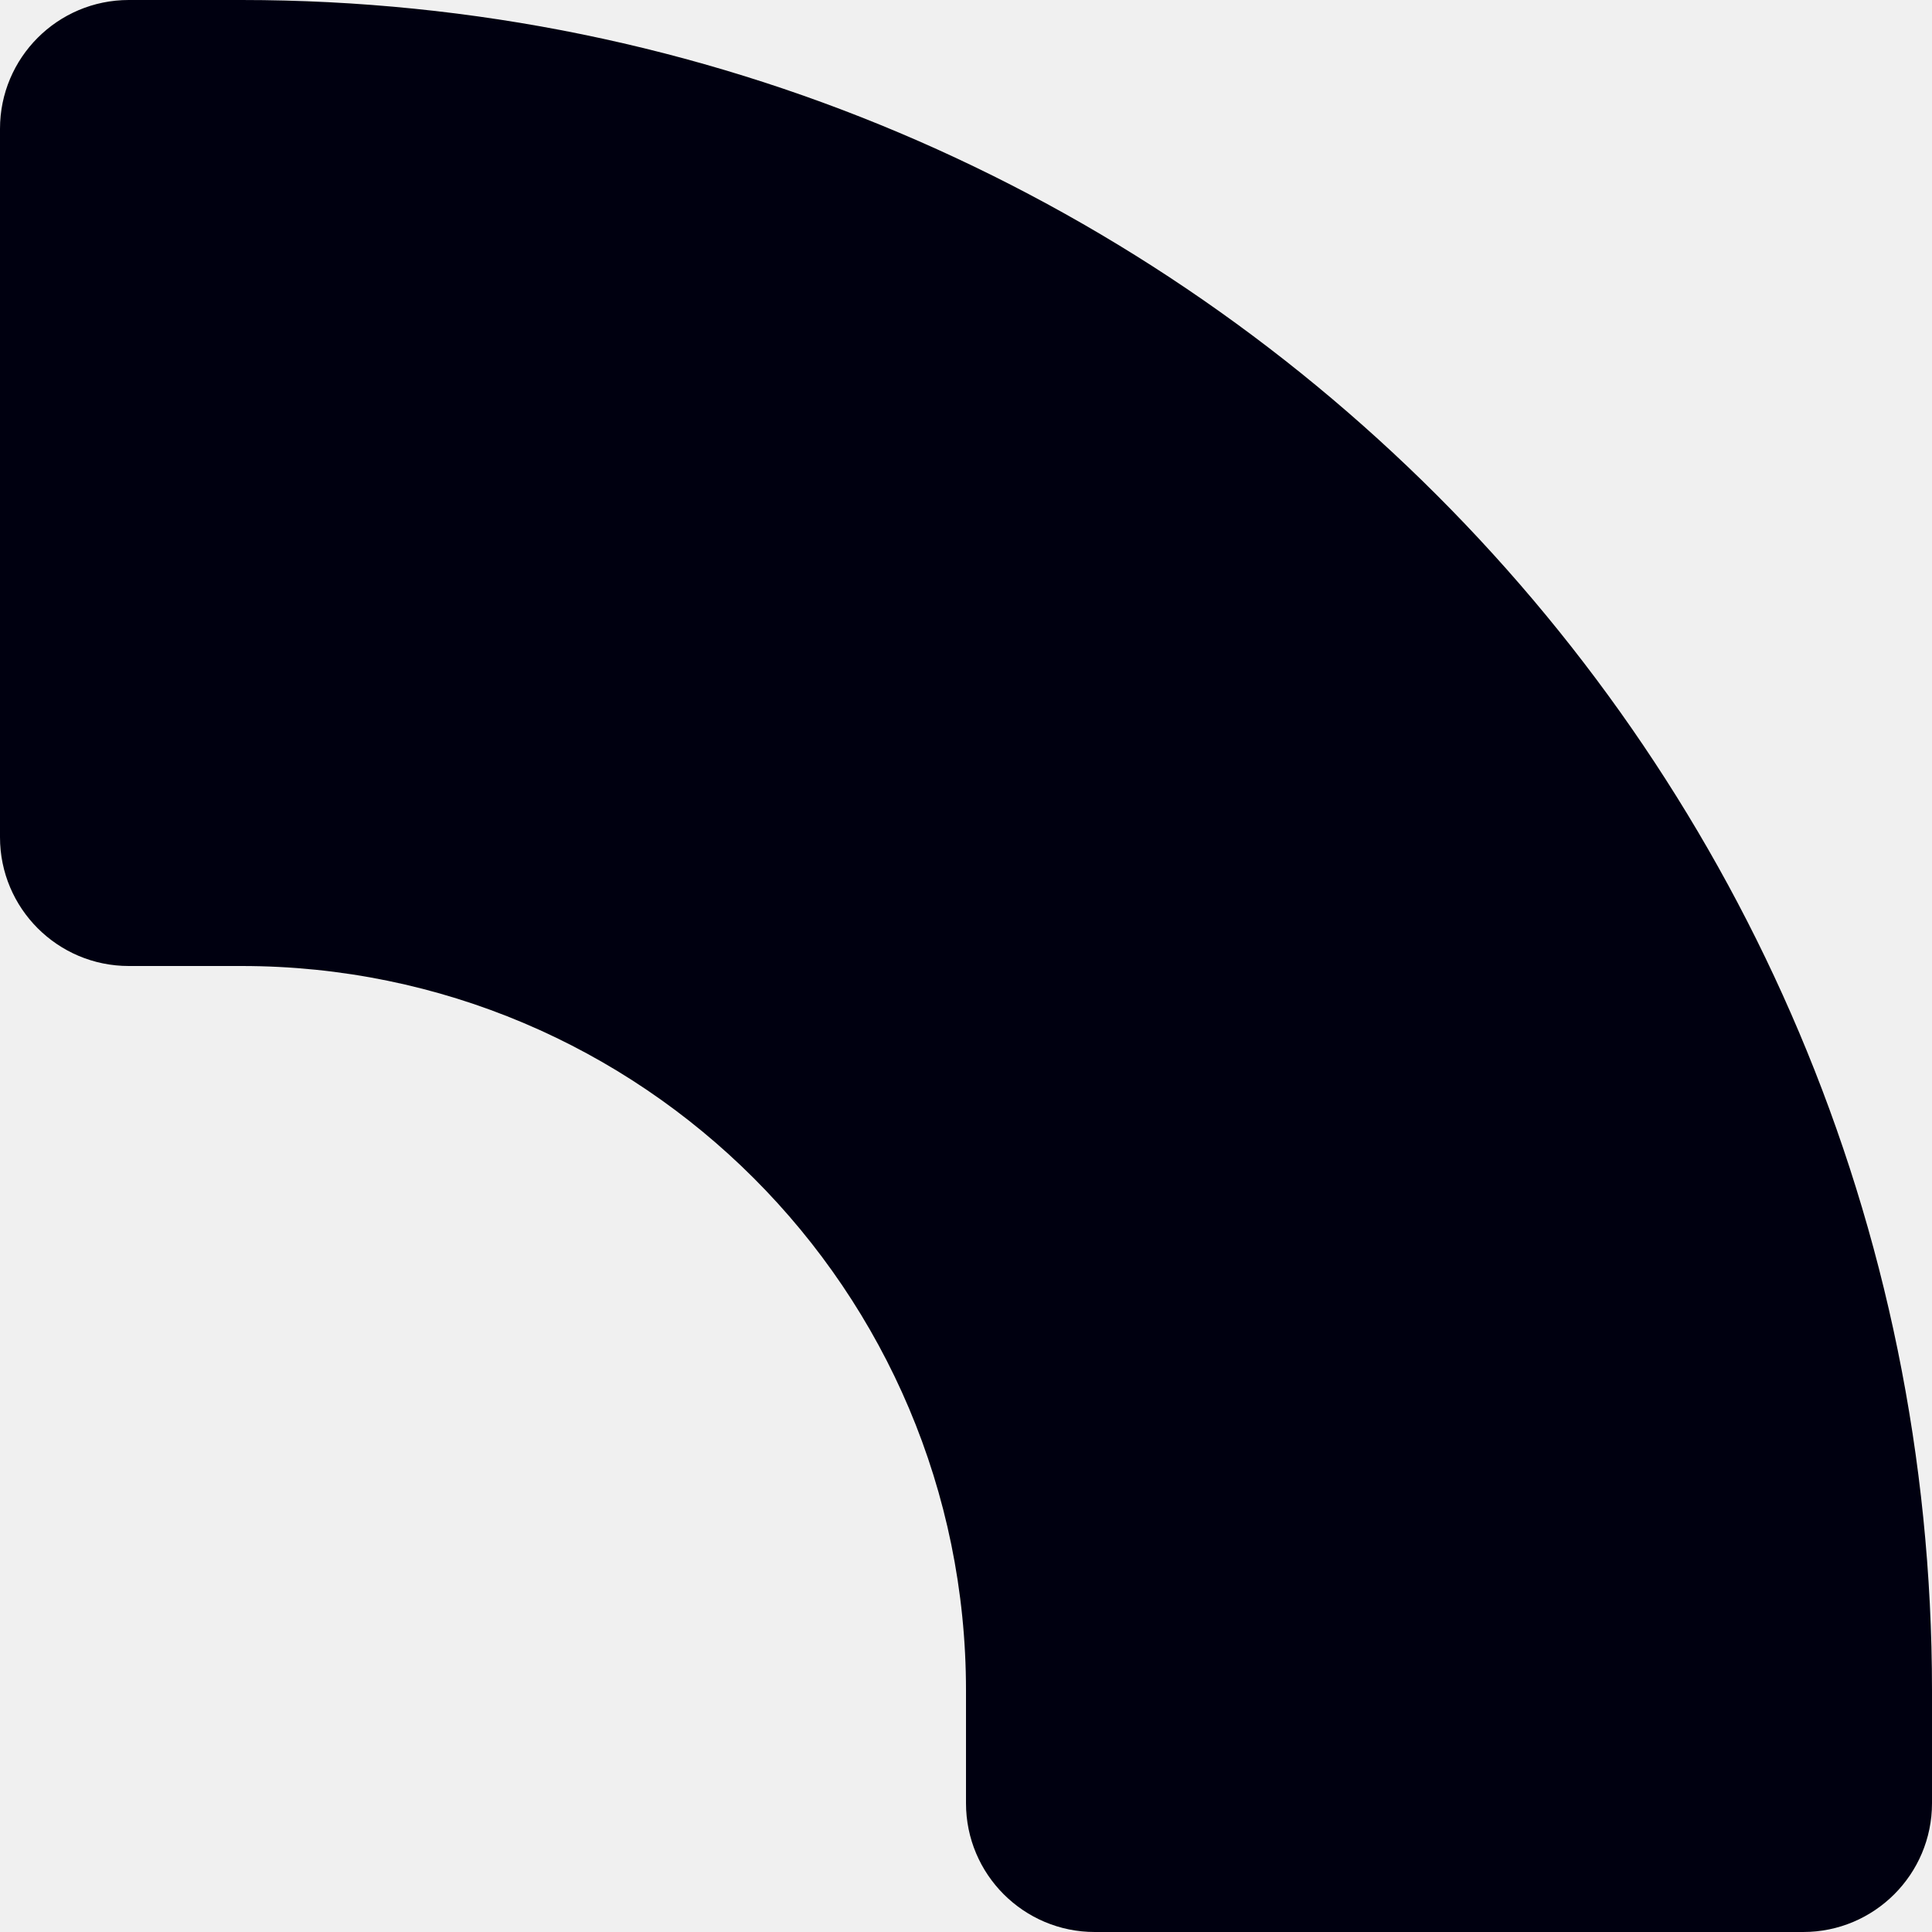
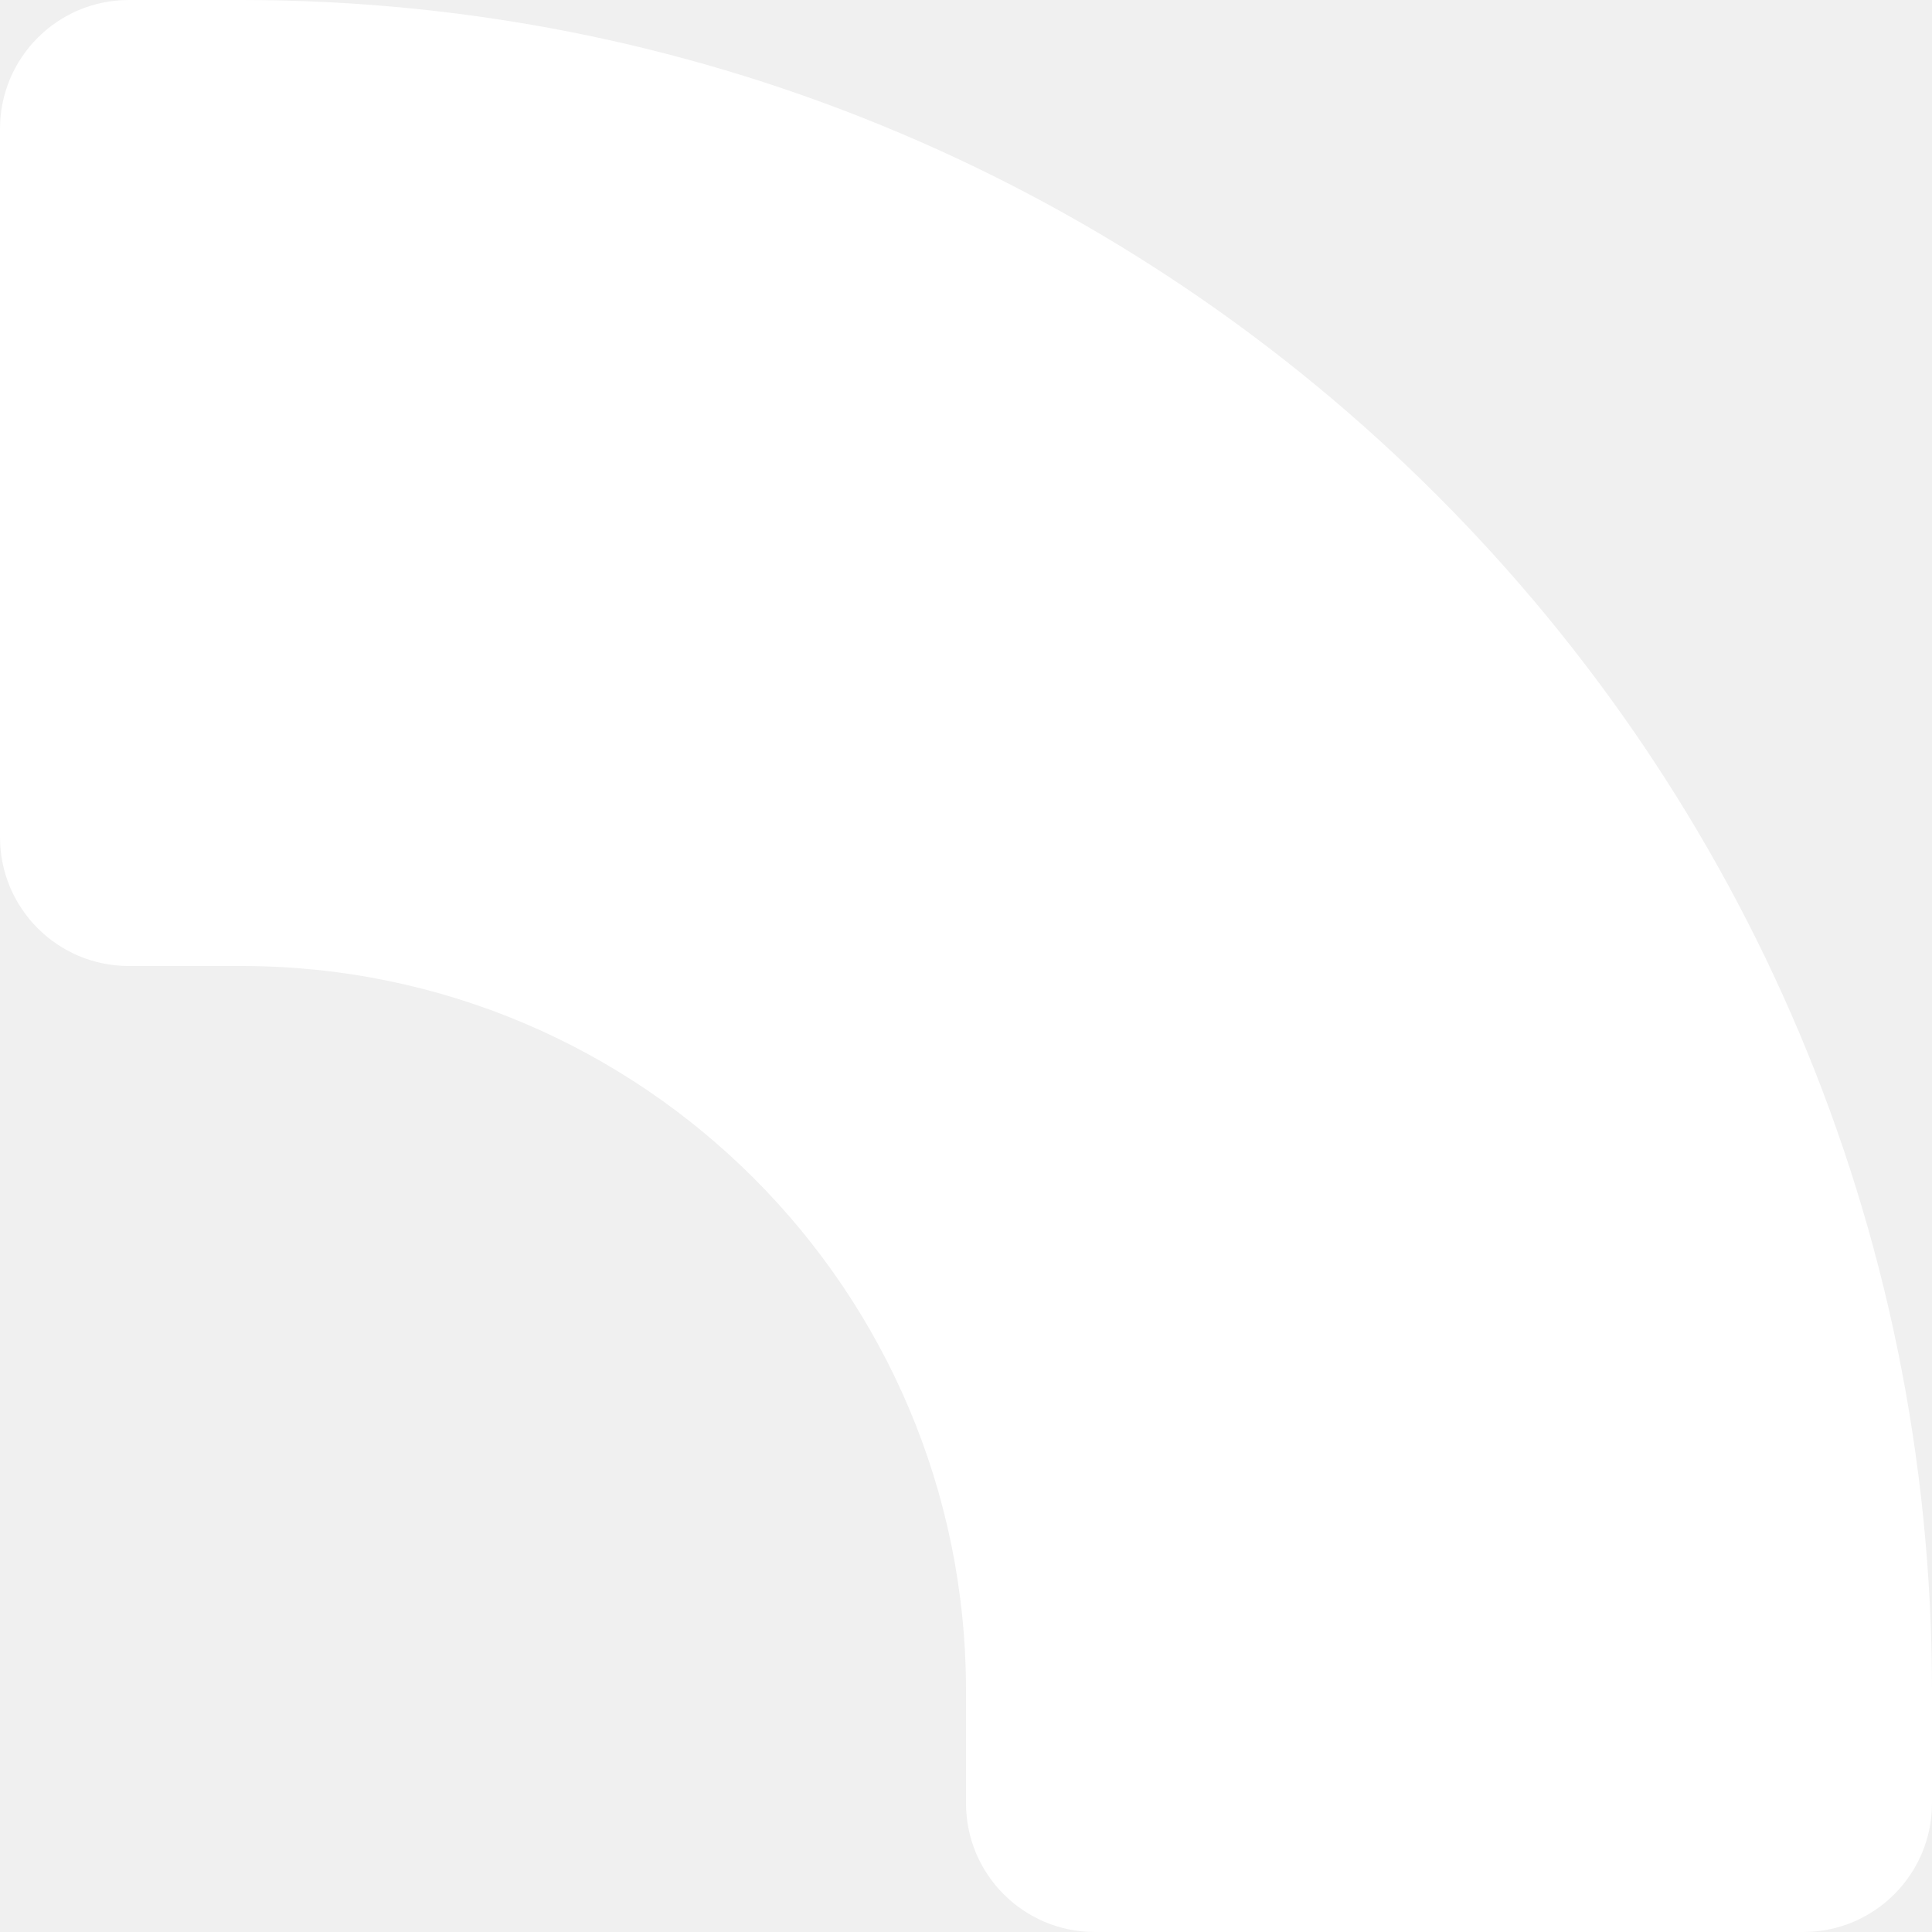
<svg xmlns="http://www.w3.org/2000/svg" viewBox="0 0 57 57">
-   <path d="M0 3.8C0 1.702 1.702 0 3.8 0h3.325C34.67 0 57 22.33 57 49.875V53.2c0 2.099-1.702 3.8-3.8 3.8H32.3c-2.098 0-3.8-1.7-3.8-3.8v-3.325C28.5 38.07 18.93 28.5 7.125 28.5H3.8c-2.098 0-3.8-1.7-3.8-3.8V3.8z" fill="#000010" fill-rule="evenodd" />
+   <path d="M0 3.8C0 1.702 1.702 0 3.8 0h3.325C34.67 0 57 22.33 57 49.875V53.2c0 2.099-1.702 3.8-3.8 3.8H32.3c-2.098 0-3.8-1.7-3.8-3.8v-3.325C28.5 38.07 18.93 28.5 7.125 28.5H3.8c-2.098 0-3.8-1.7-3.8-3.8V3.8z" fill="#fff" fill-rule="evenodd" />
</svg>
